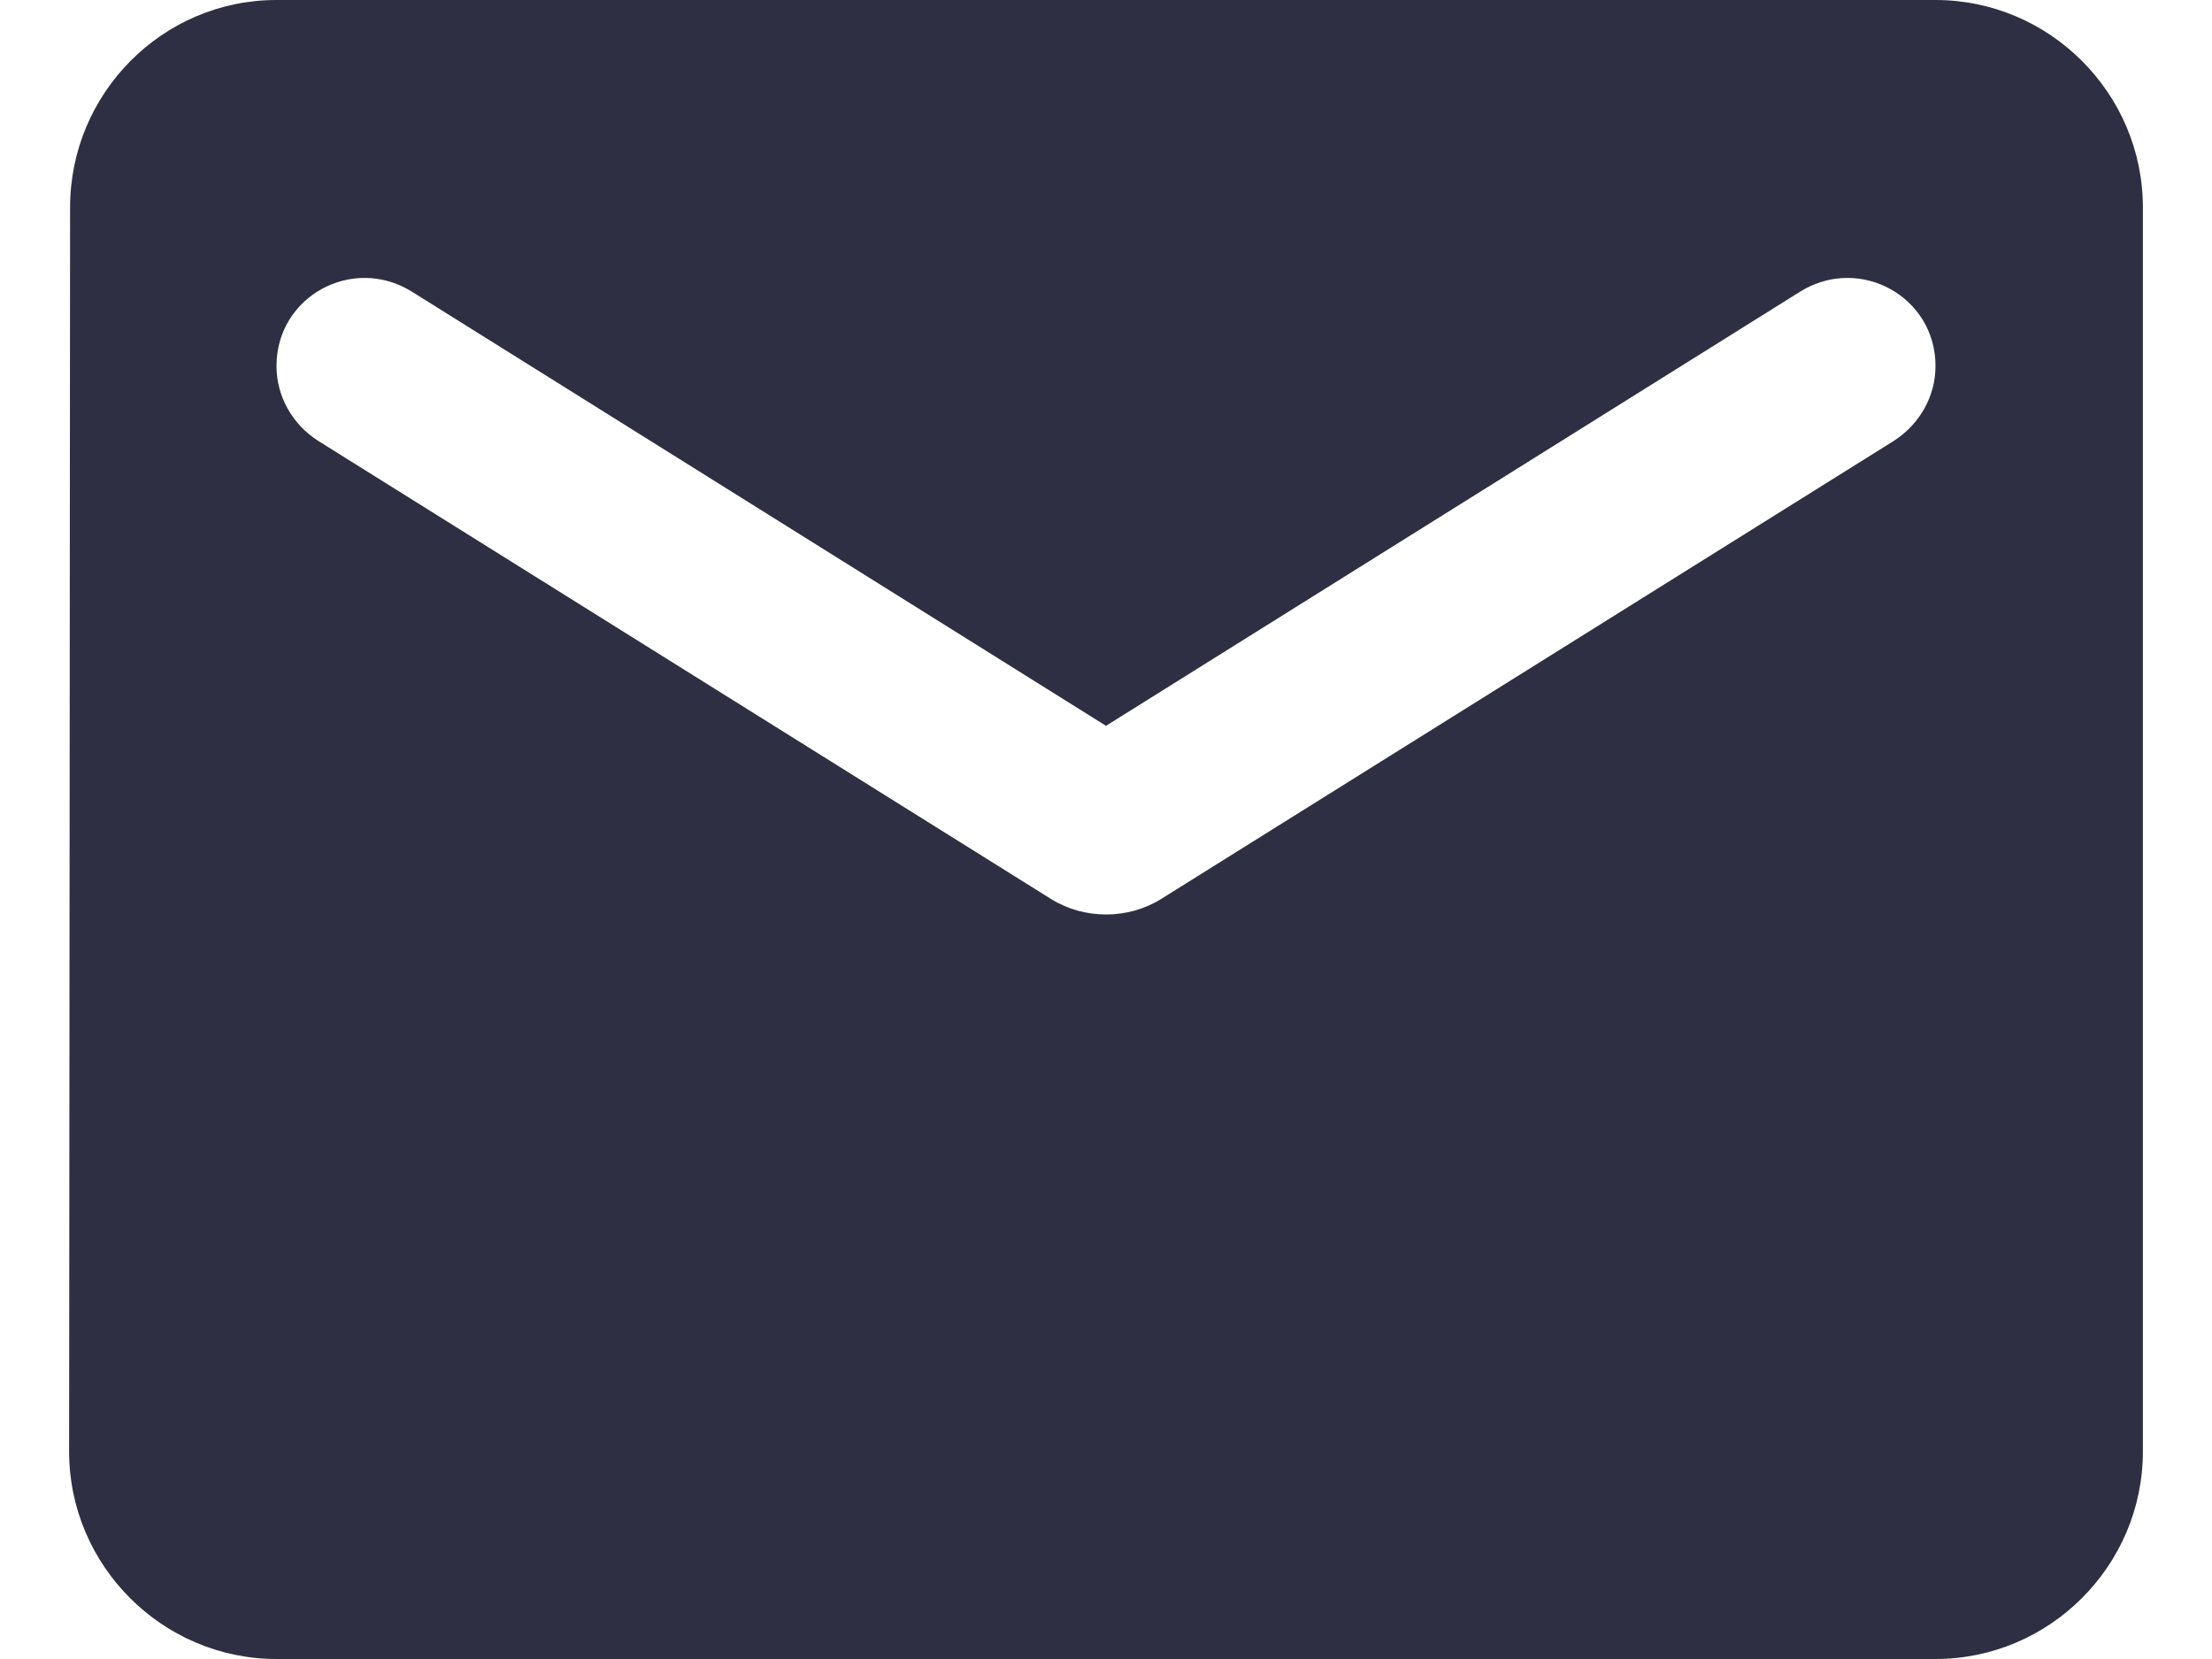
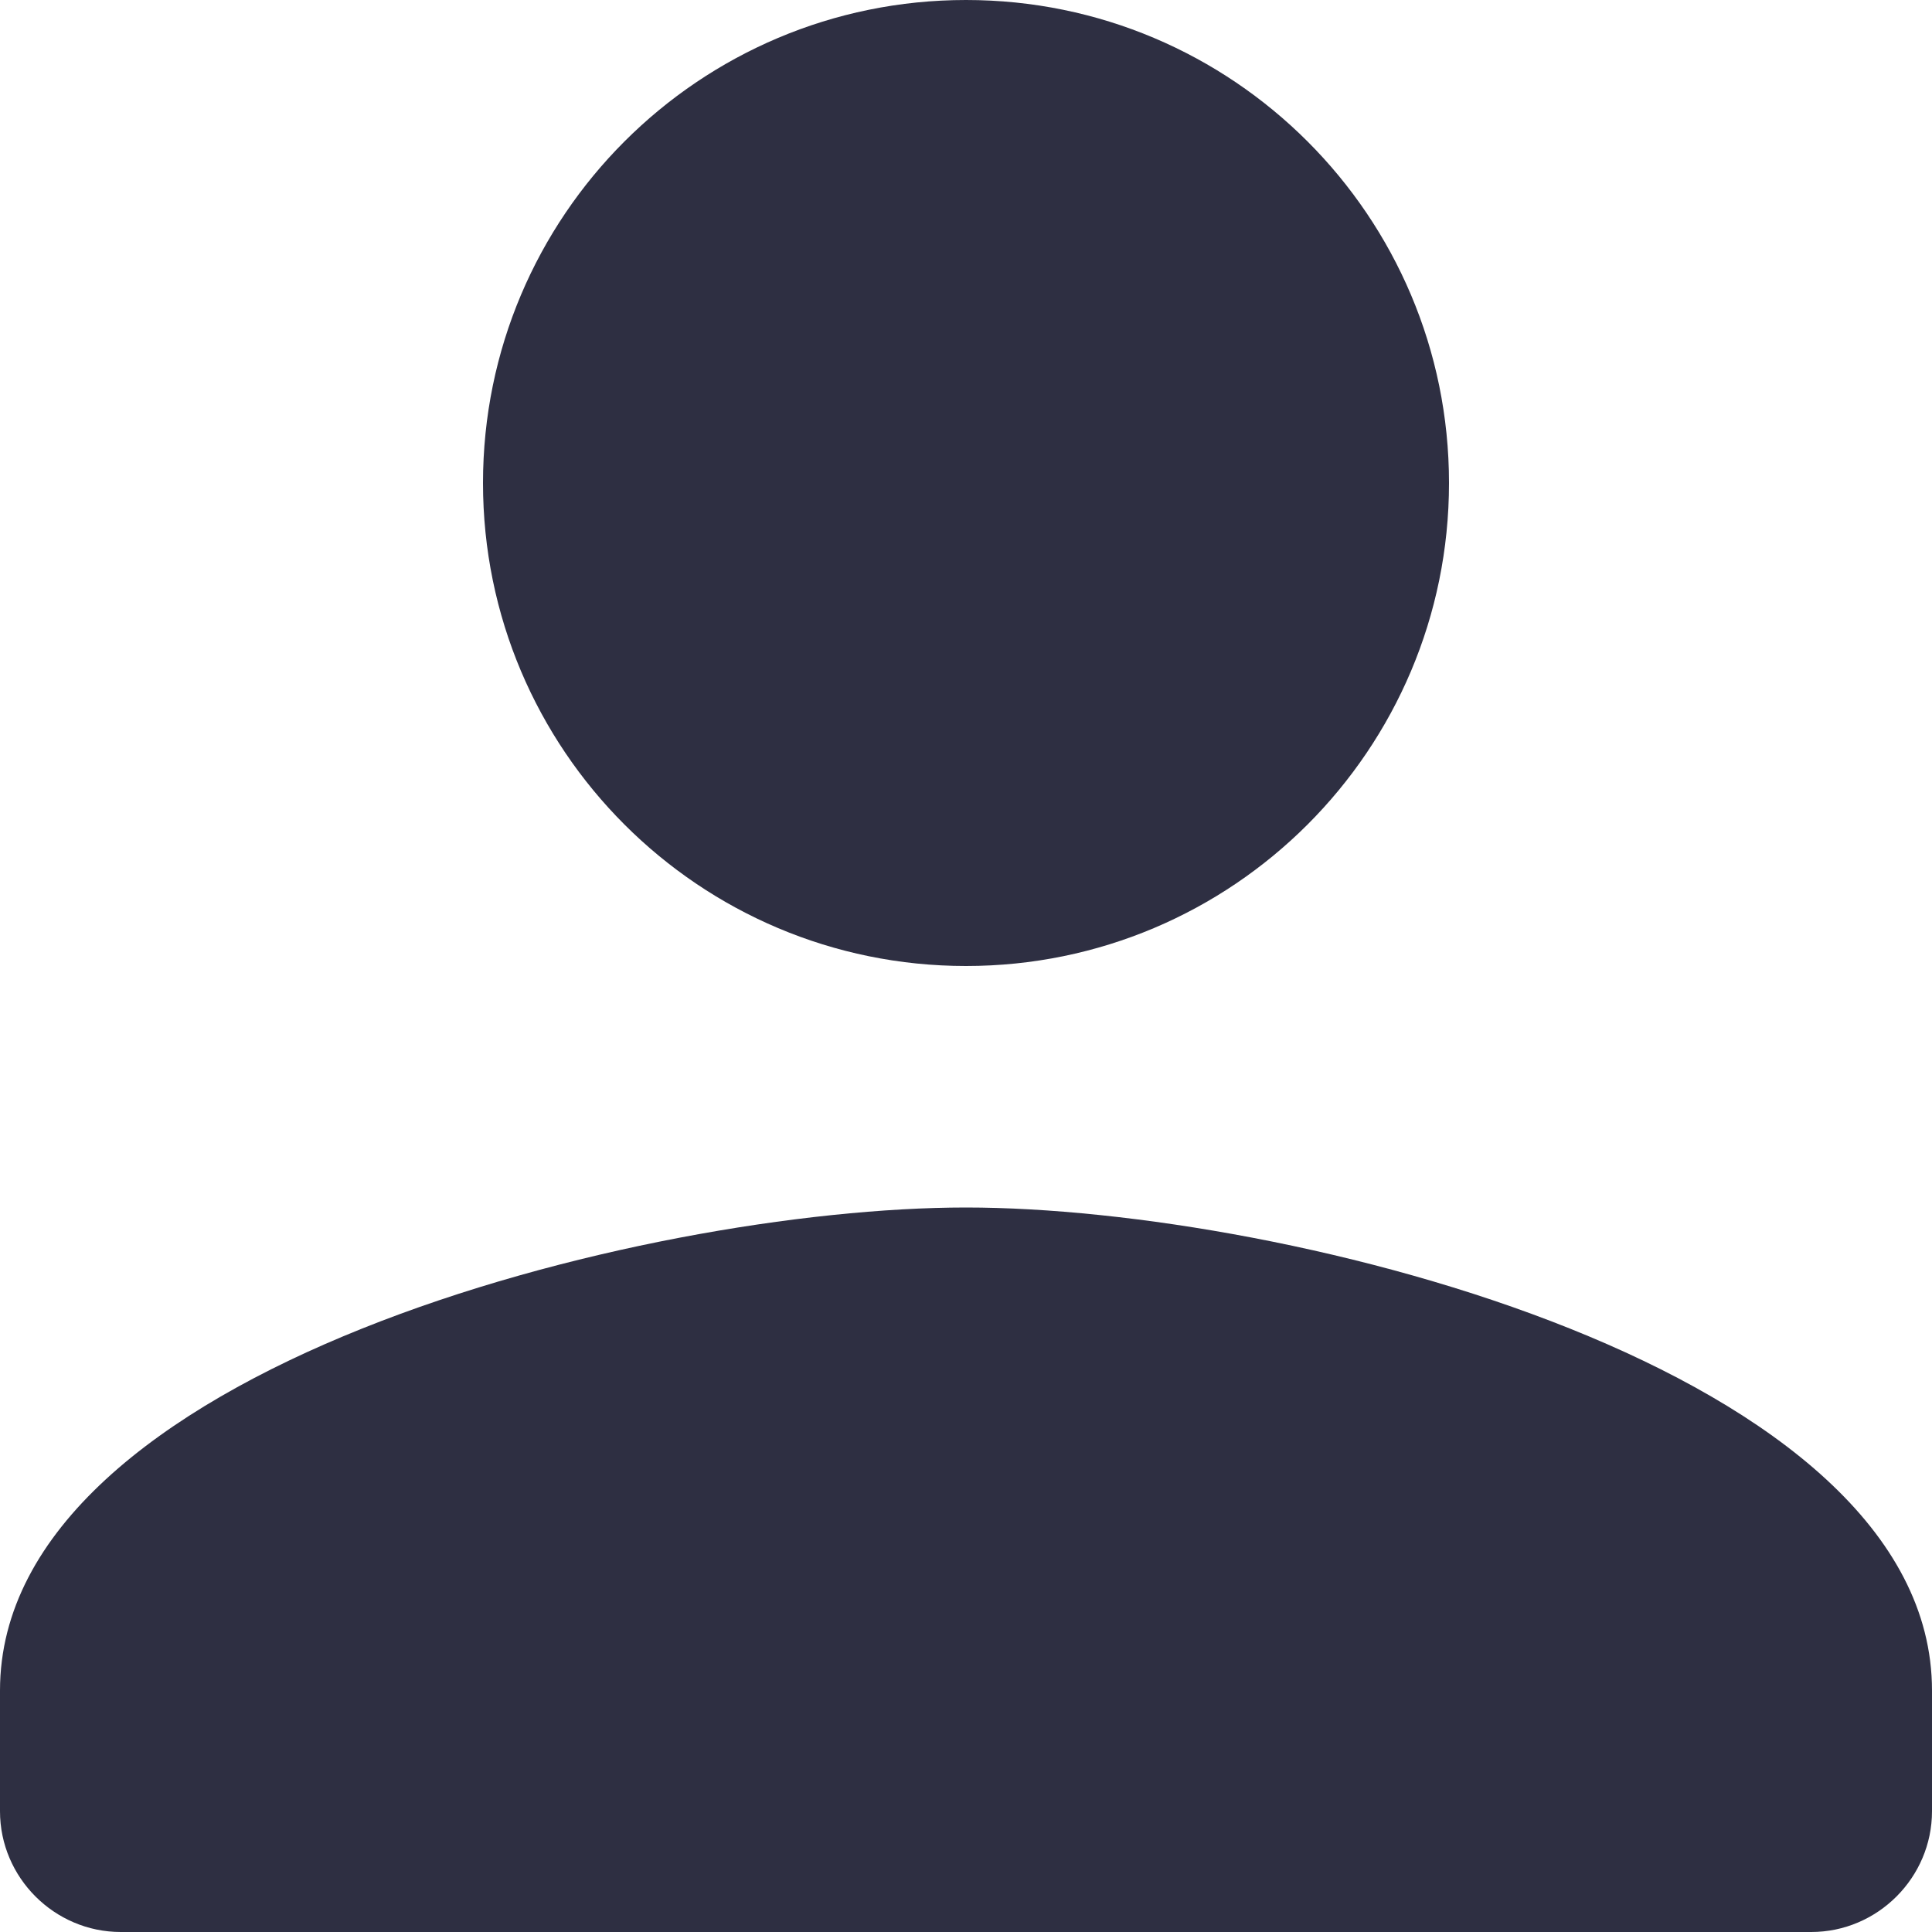
- <svg xmlns="http://www.w3.org/2000/svg" width="16" height="12" viewBox="0 0 16 12" fill="none">
-   <path d="M14 0H2C1.175 0 0.507 0.675 0.507 1.5L0.5 10.5C0.5 11.325 1.175 12 2 12H14C14.825 12 15.5 11.325 15.5 10.5V1.5C15.5 0.675 14.825 0 14 0ZM13.7 3.188L8.398 6.503C8.158 6.652 7.843 6.652 7.603 6.503L2.3 3.188C2.112 3.067 2 2.865 2 2.647C2 2.145 2.547 1.845 2.975 2.107L8 5.25L13.025 2.107C13.453 1.845 14 2.145 14 2.647C14 2.865 13.887 3.067 13.7 3.188Z" fill="#2E2F42" />
+ <svg xmlns="http://www.w3.org/2000/svg" width="12" height="12" viewBox="0 0 12 12" fill="none">
+   <path d="M6 6C7.657 6 9 4.657 9 3C9 1.343 7.657 0 6 0C4.343 0 3 1.343 3 3C3 4.657 4.343 6 6 6ZM6 7.5C3.998 7.5 0 8.505 0 10.5V11.25C0 11.662 0.338 12 0.75 12H11.25C11.662 12 12 11.662 12 11.25V10.5C12 8.505 8.002 7.5 6 7.5Z" fill="#2E2F42" />
</svg>
